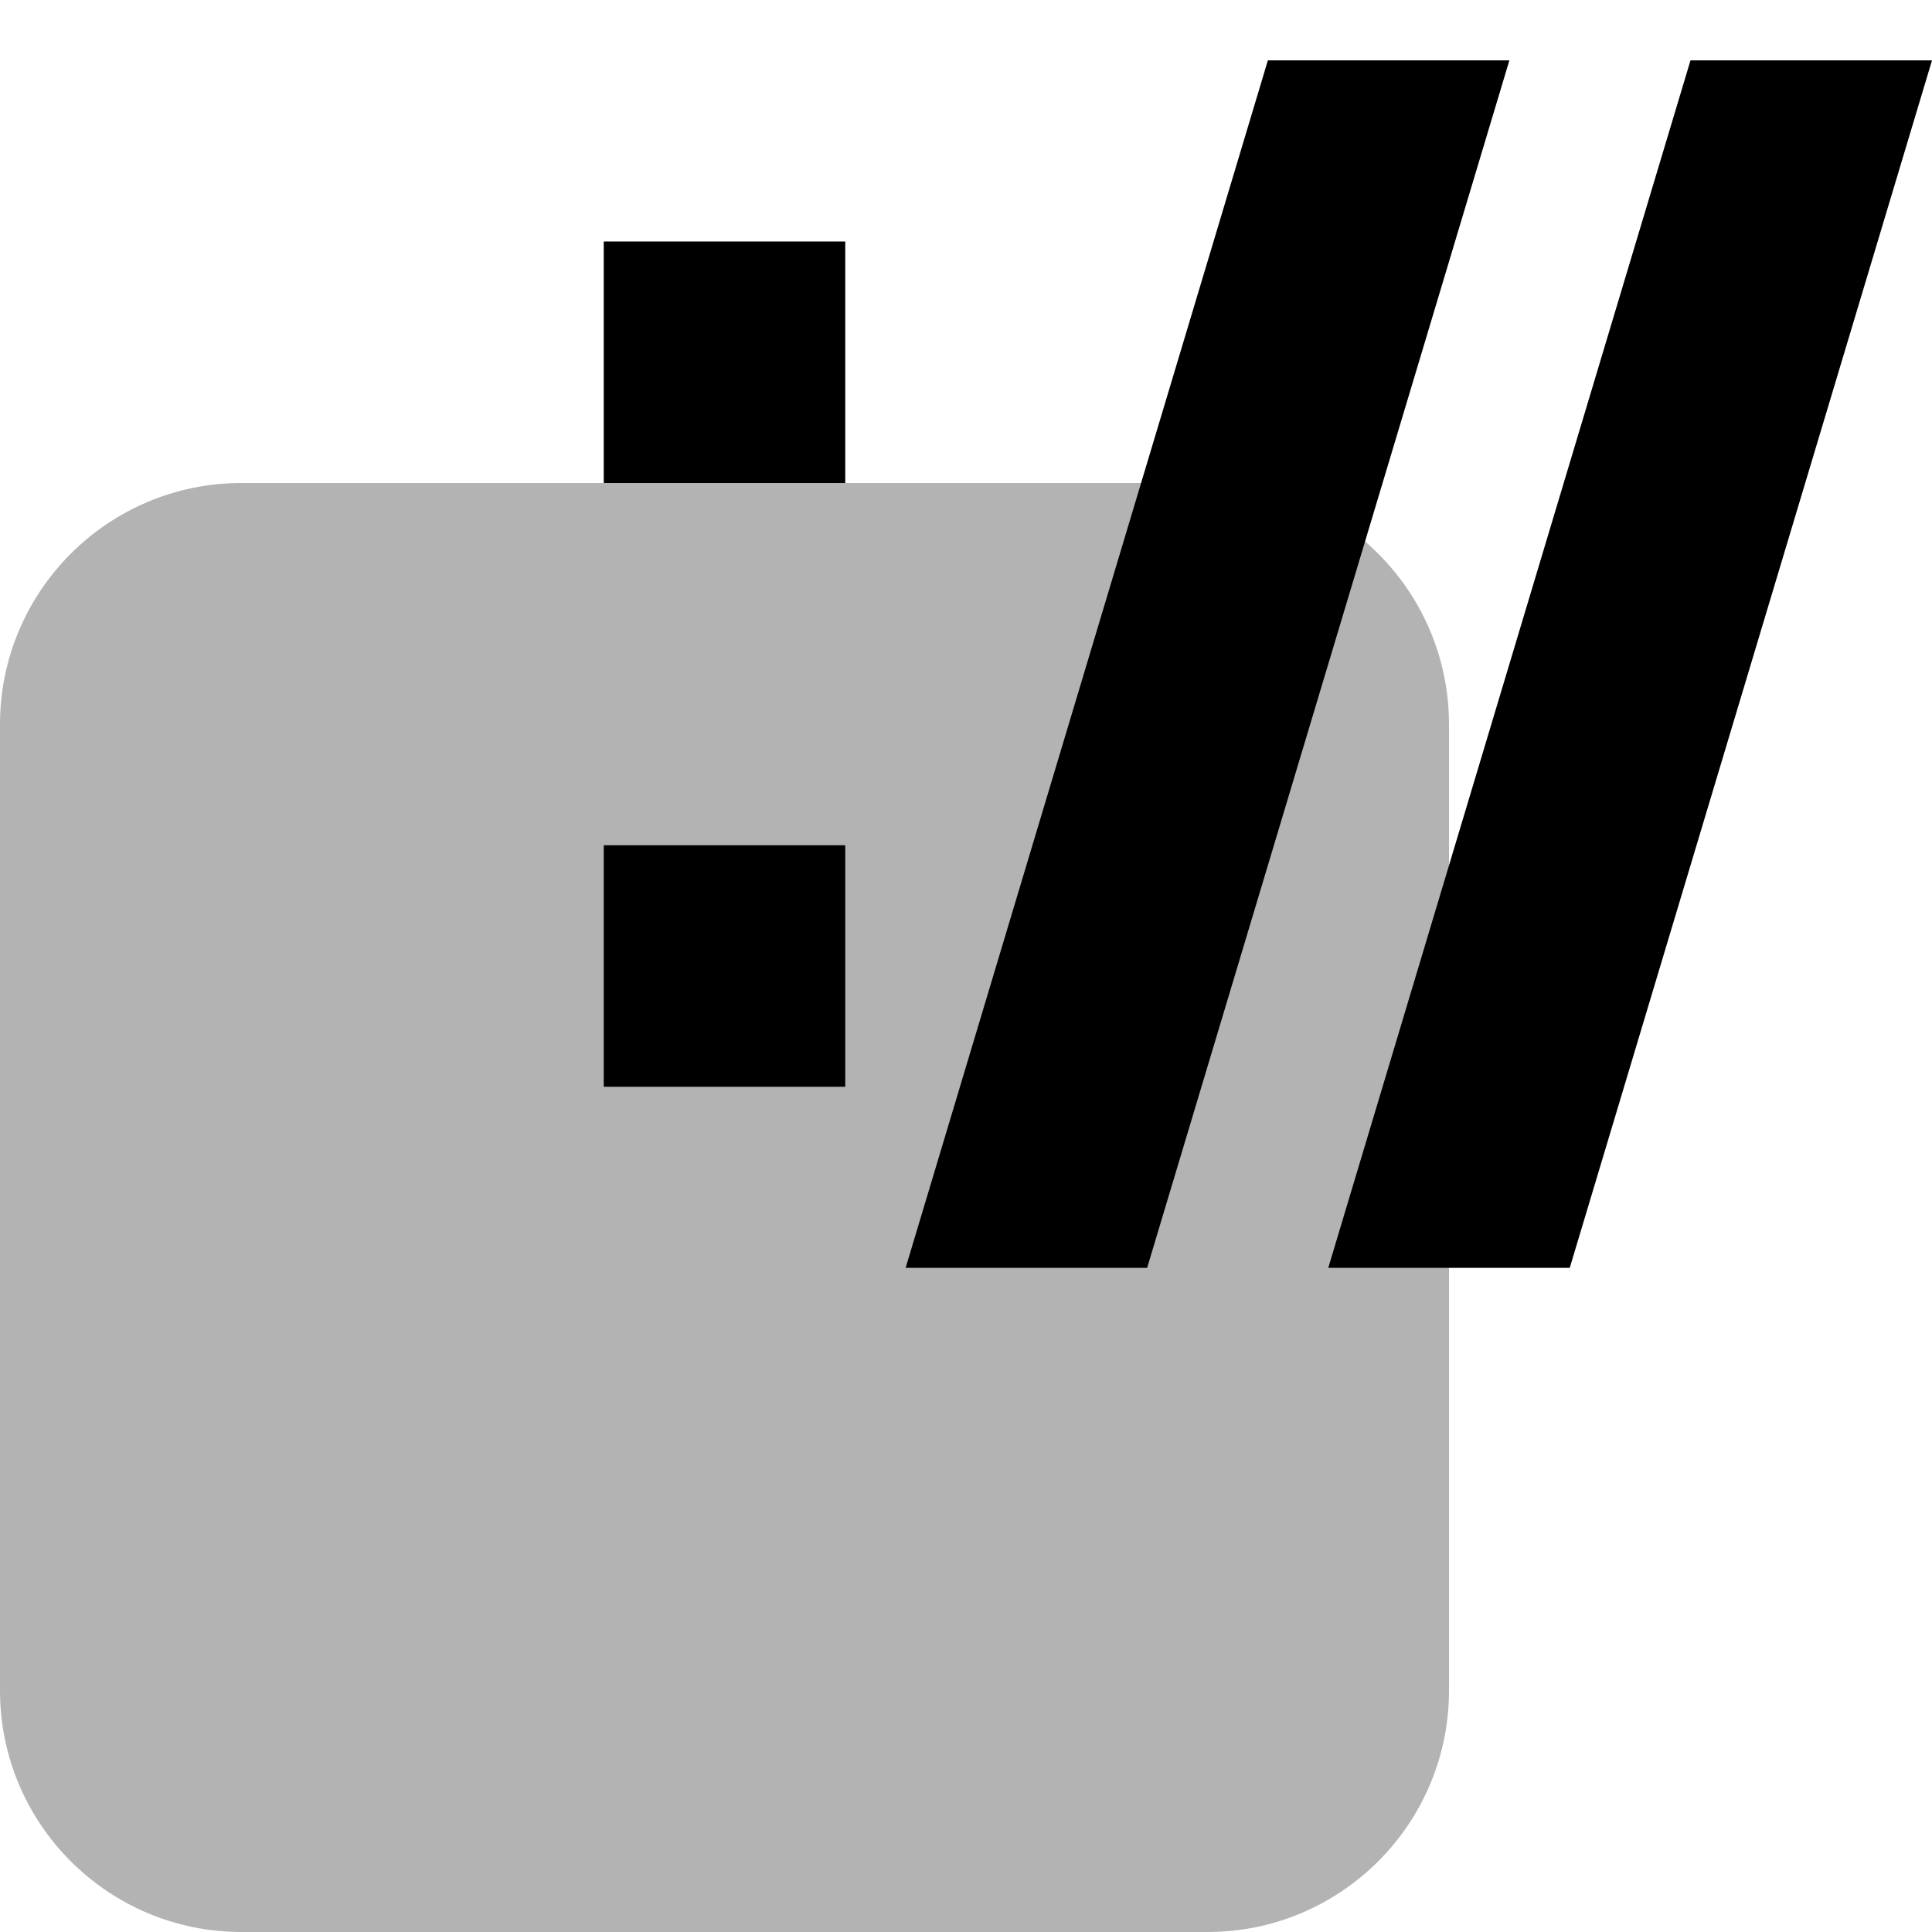
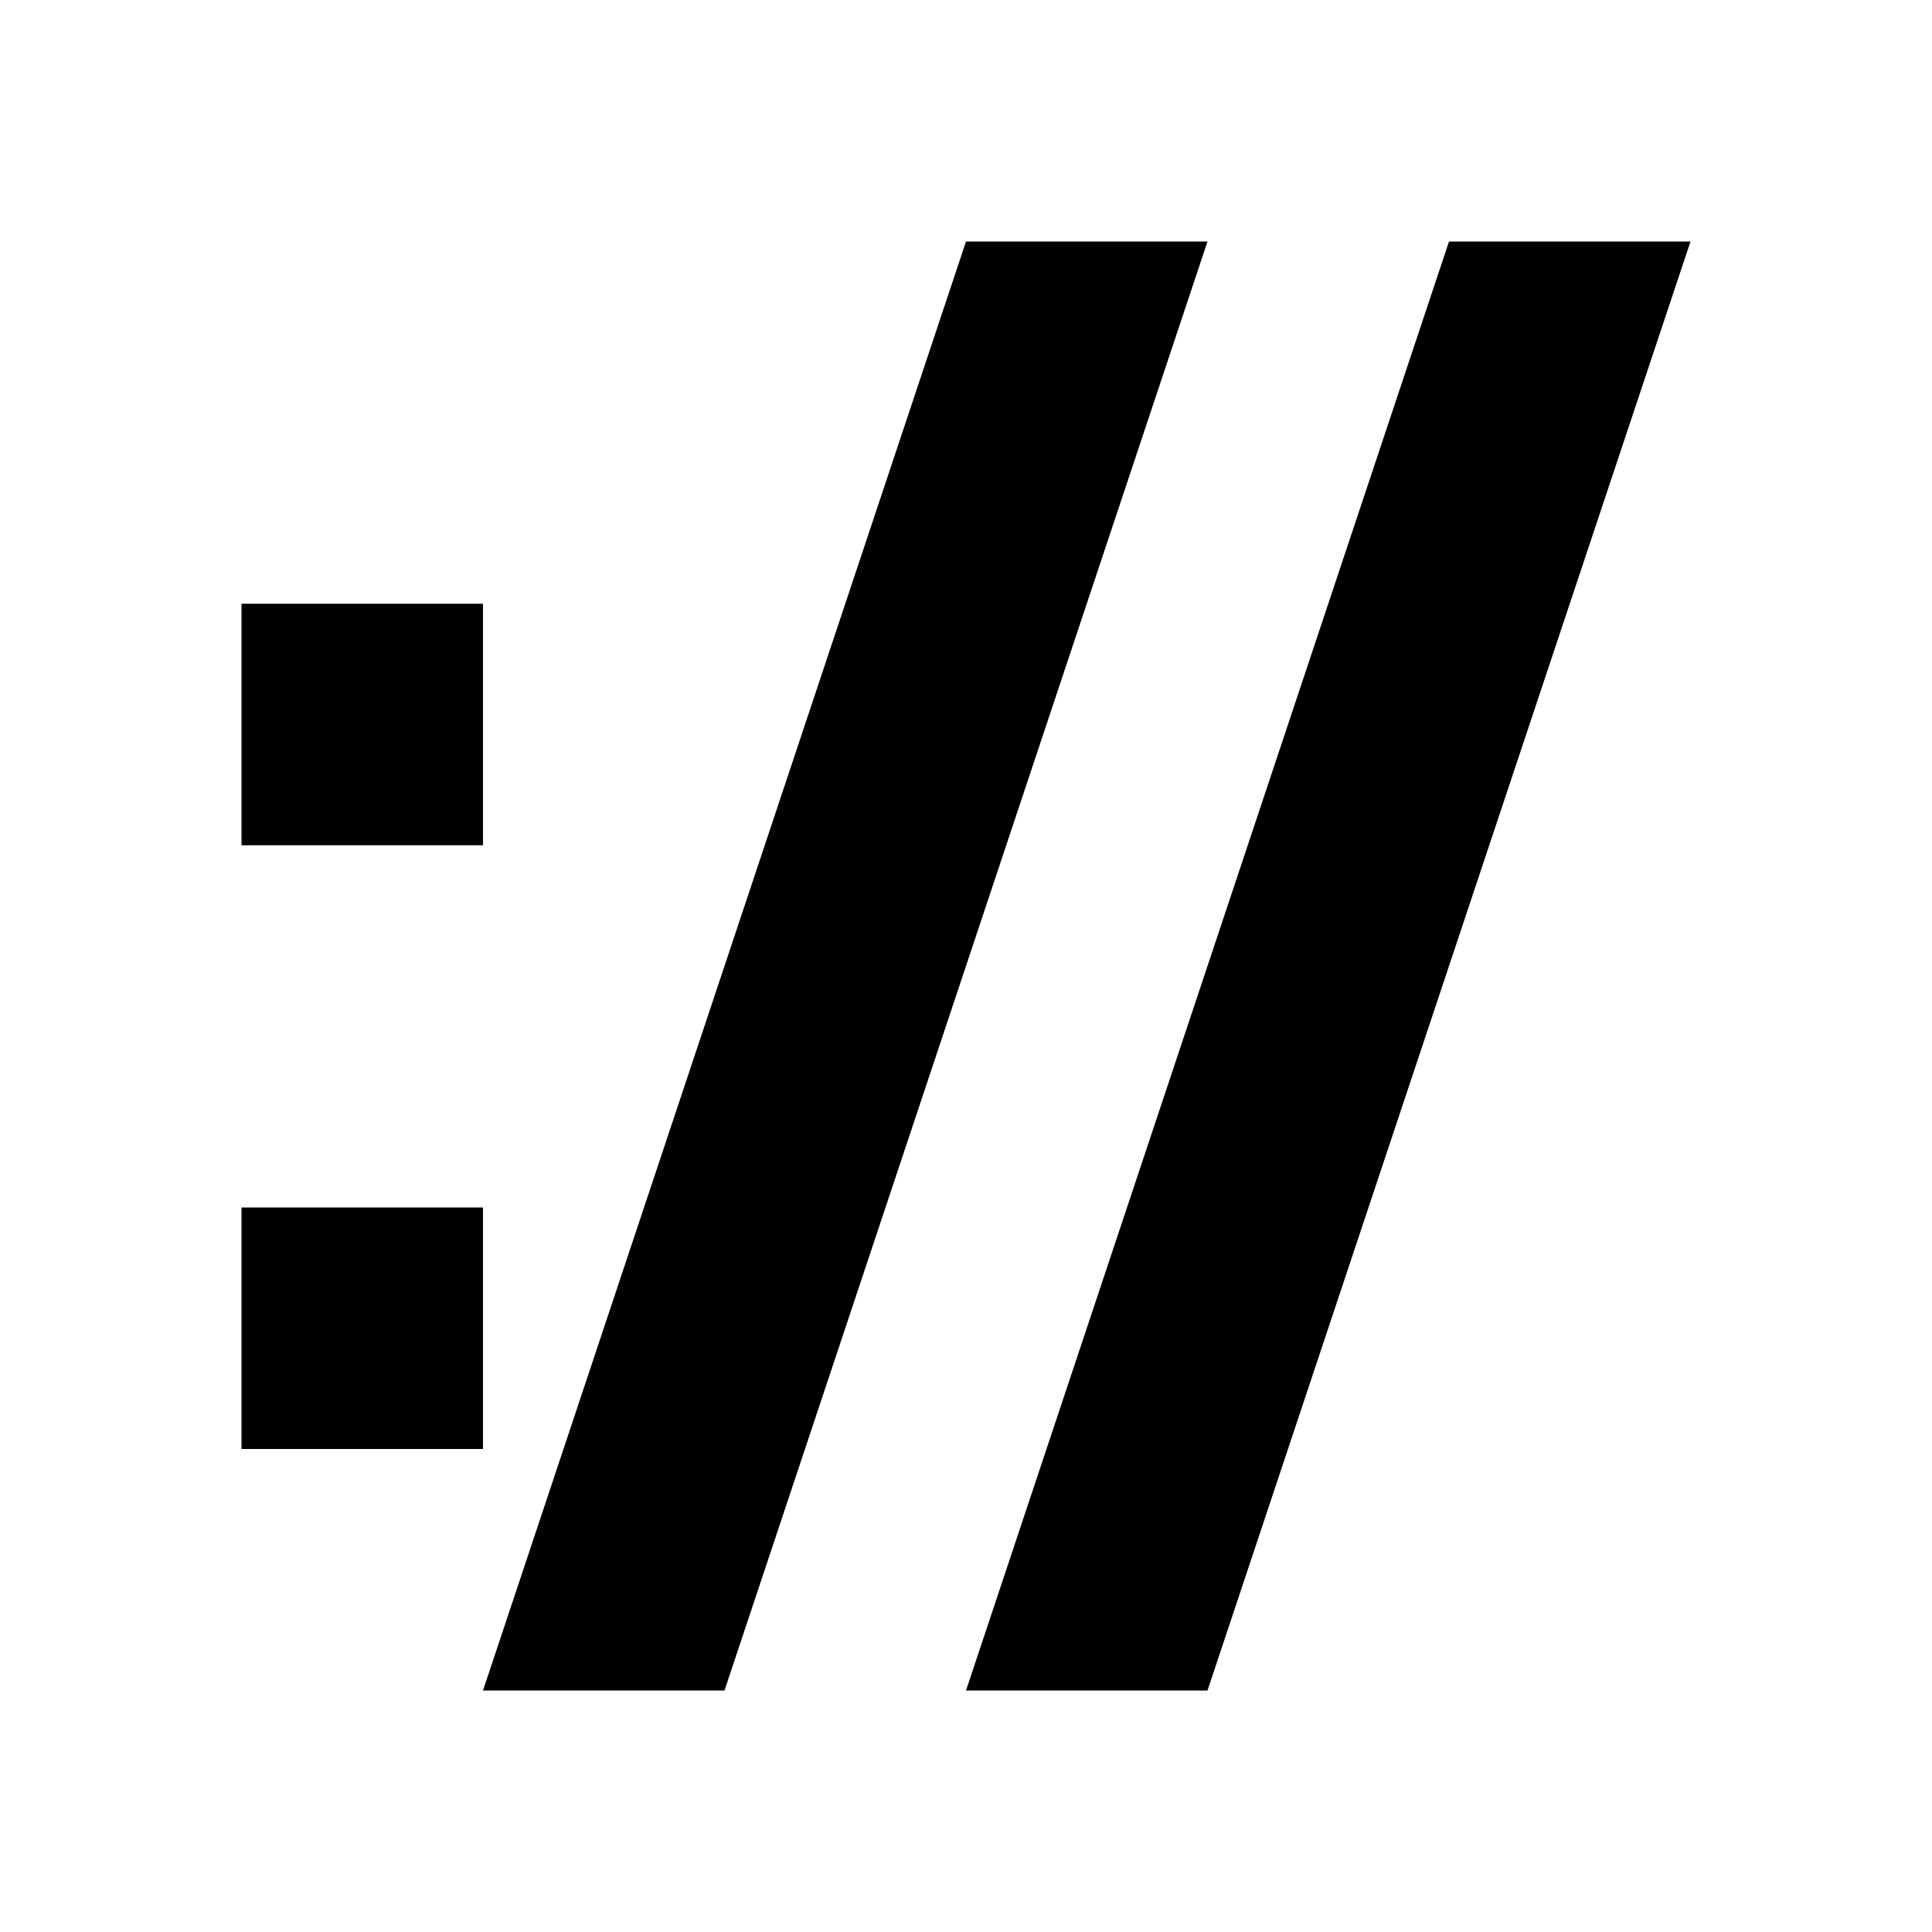
<svg xmlns="http://www.w3.org/2000/svg" width="16" height="16" viewBox="0 0 16 16" fill="none">
-   <rect opacity="0.3" y="4" width="12" height="12" rx="2" fill="black" />
-   <path d="M10.5 0.5L7.5 10.5H9.5L12.5 0.5H10.5Z" fill="black" />
-   <path d="M14 0.5L11 10.5H13L16 0.5H14Z" fill="black" />
-   <rect x="5" y="2" width="2" height="2" fill="black" />
-   <rect x="5" y="7" width="2" height="2" fill="black" />
+   <path d="M12 2L8 14H10L14 2H12Z" fill="black" />
+   <path d="M8 2L4 14H6L10 2H8Z" fill="black" />
+   <rect x="2" y="5" width="2" height="2" fill="black" />
+   <rect x="2" y="10" width="2" height="2" fill="black" />
</svg>
